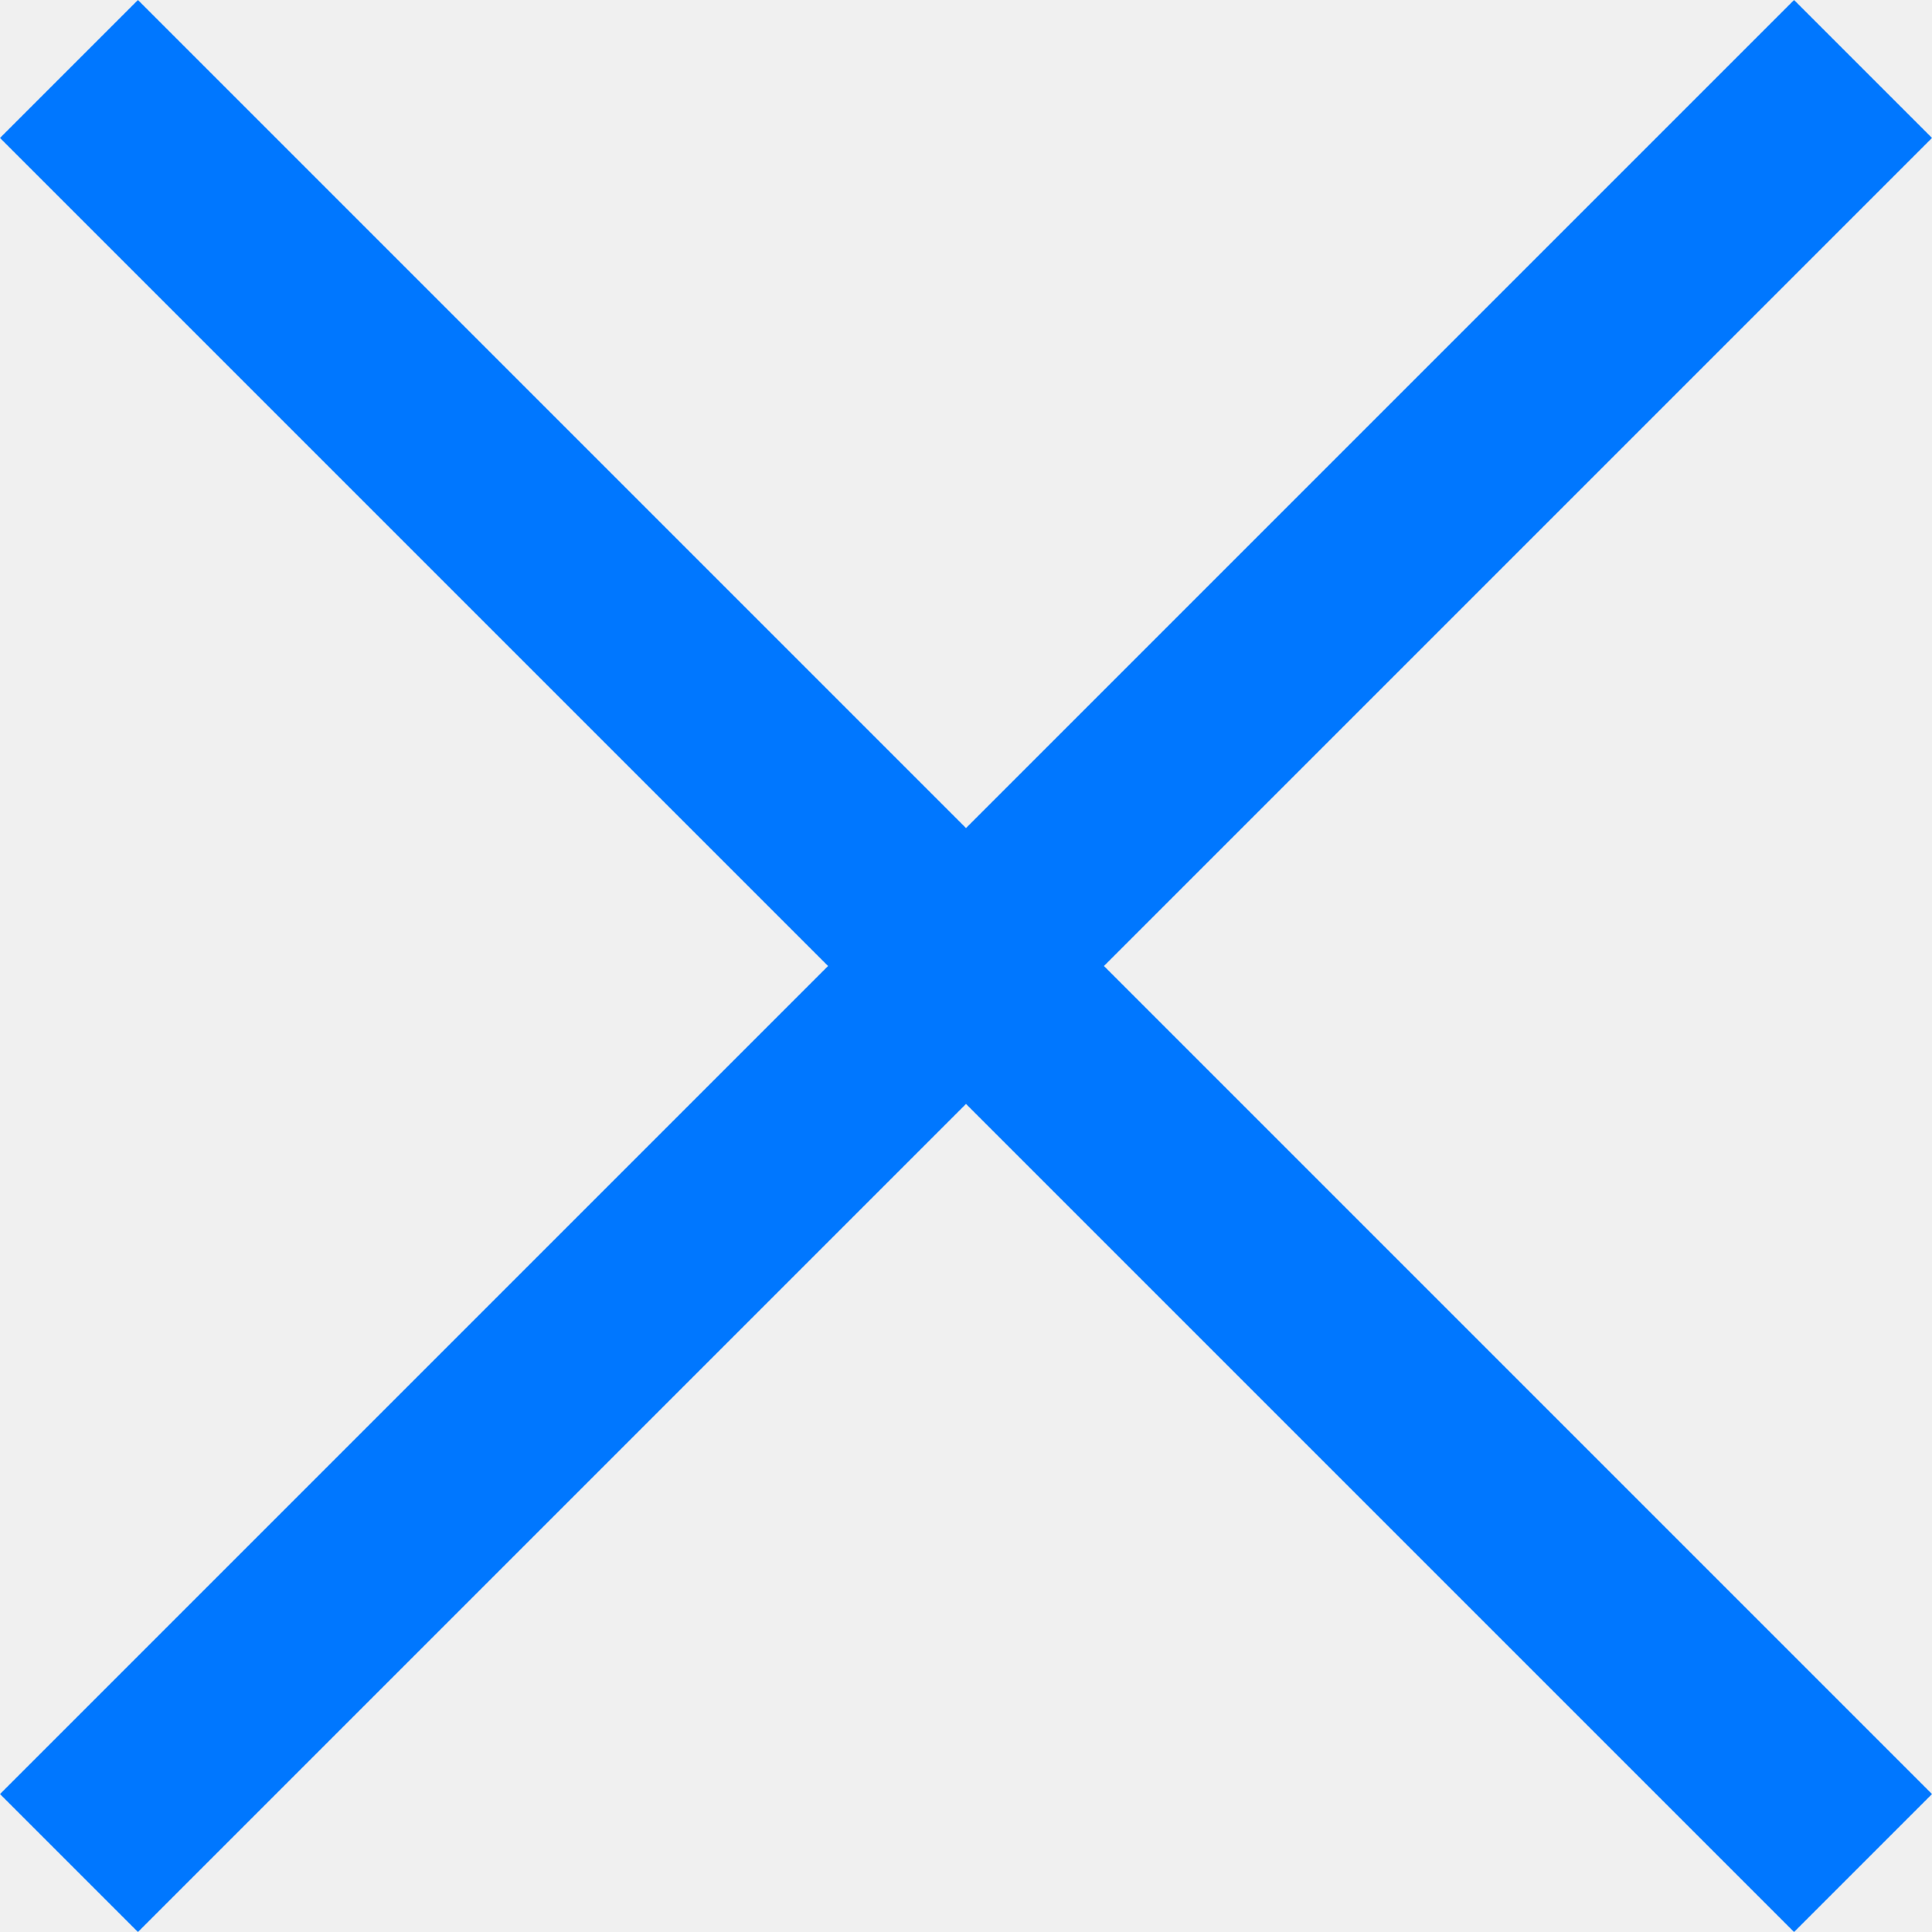
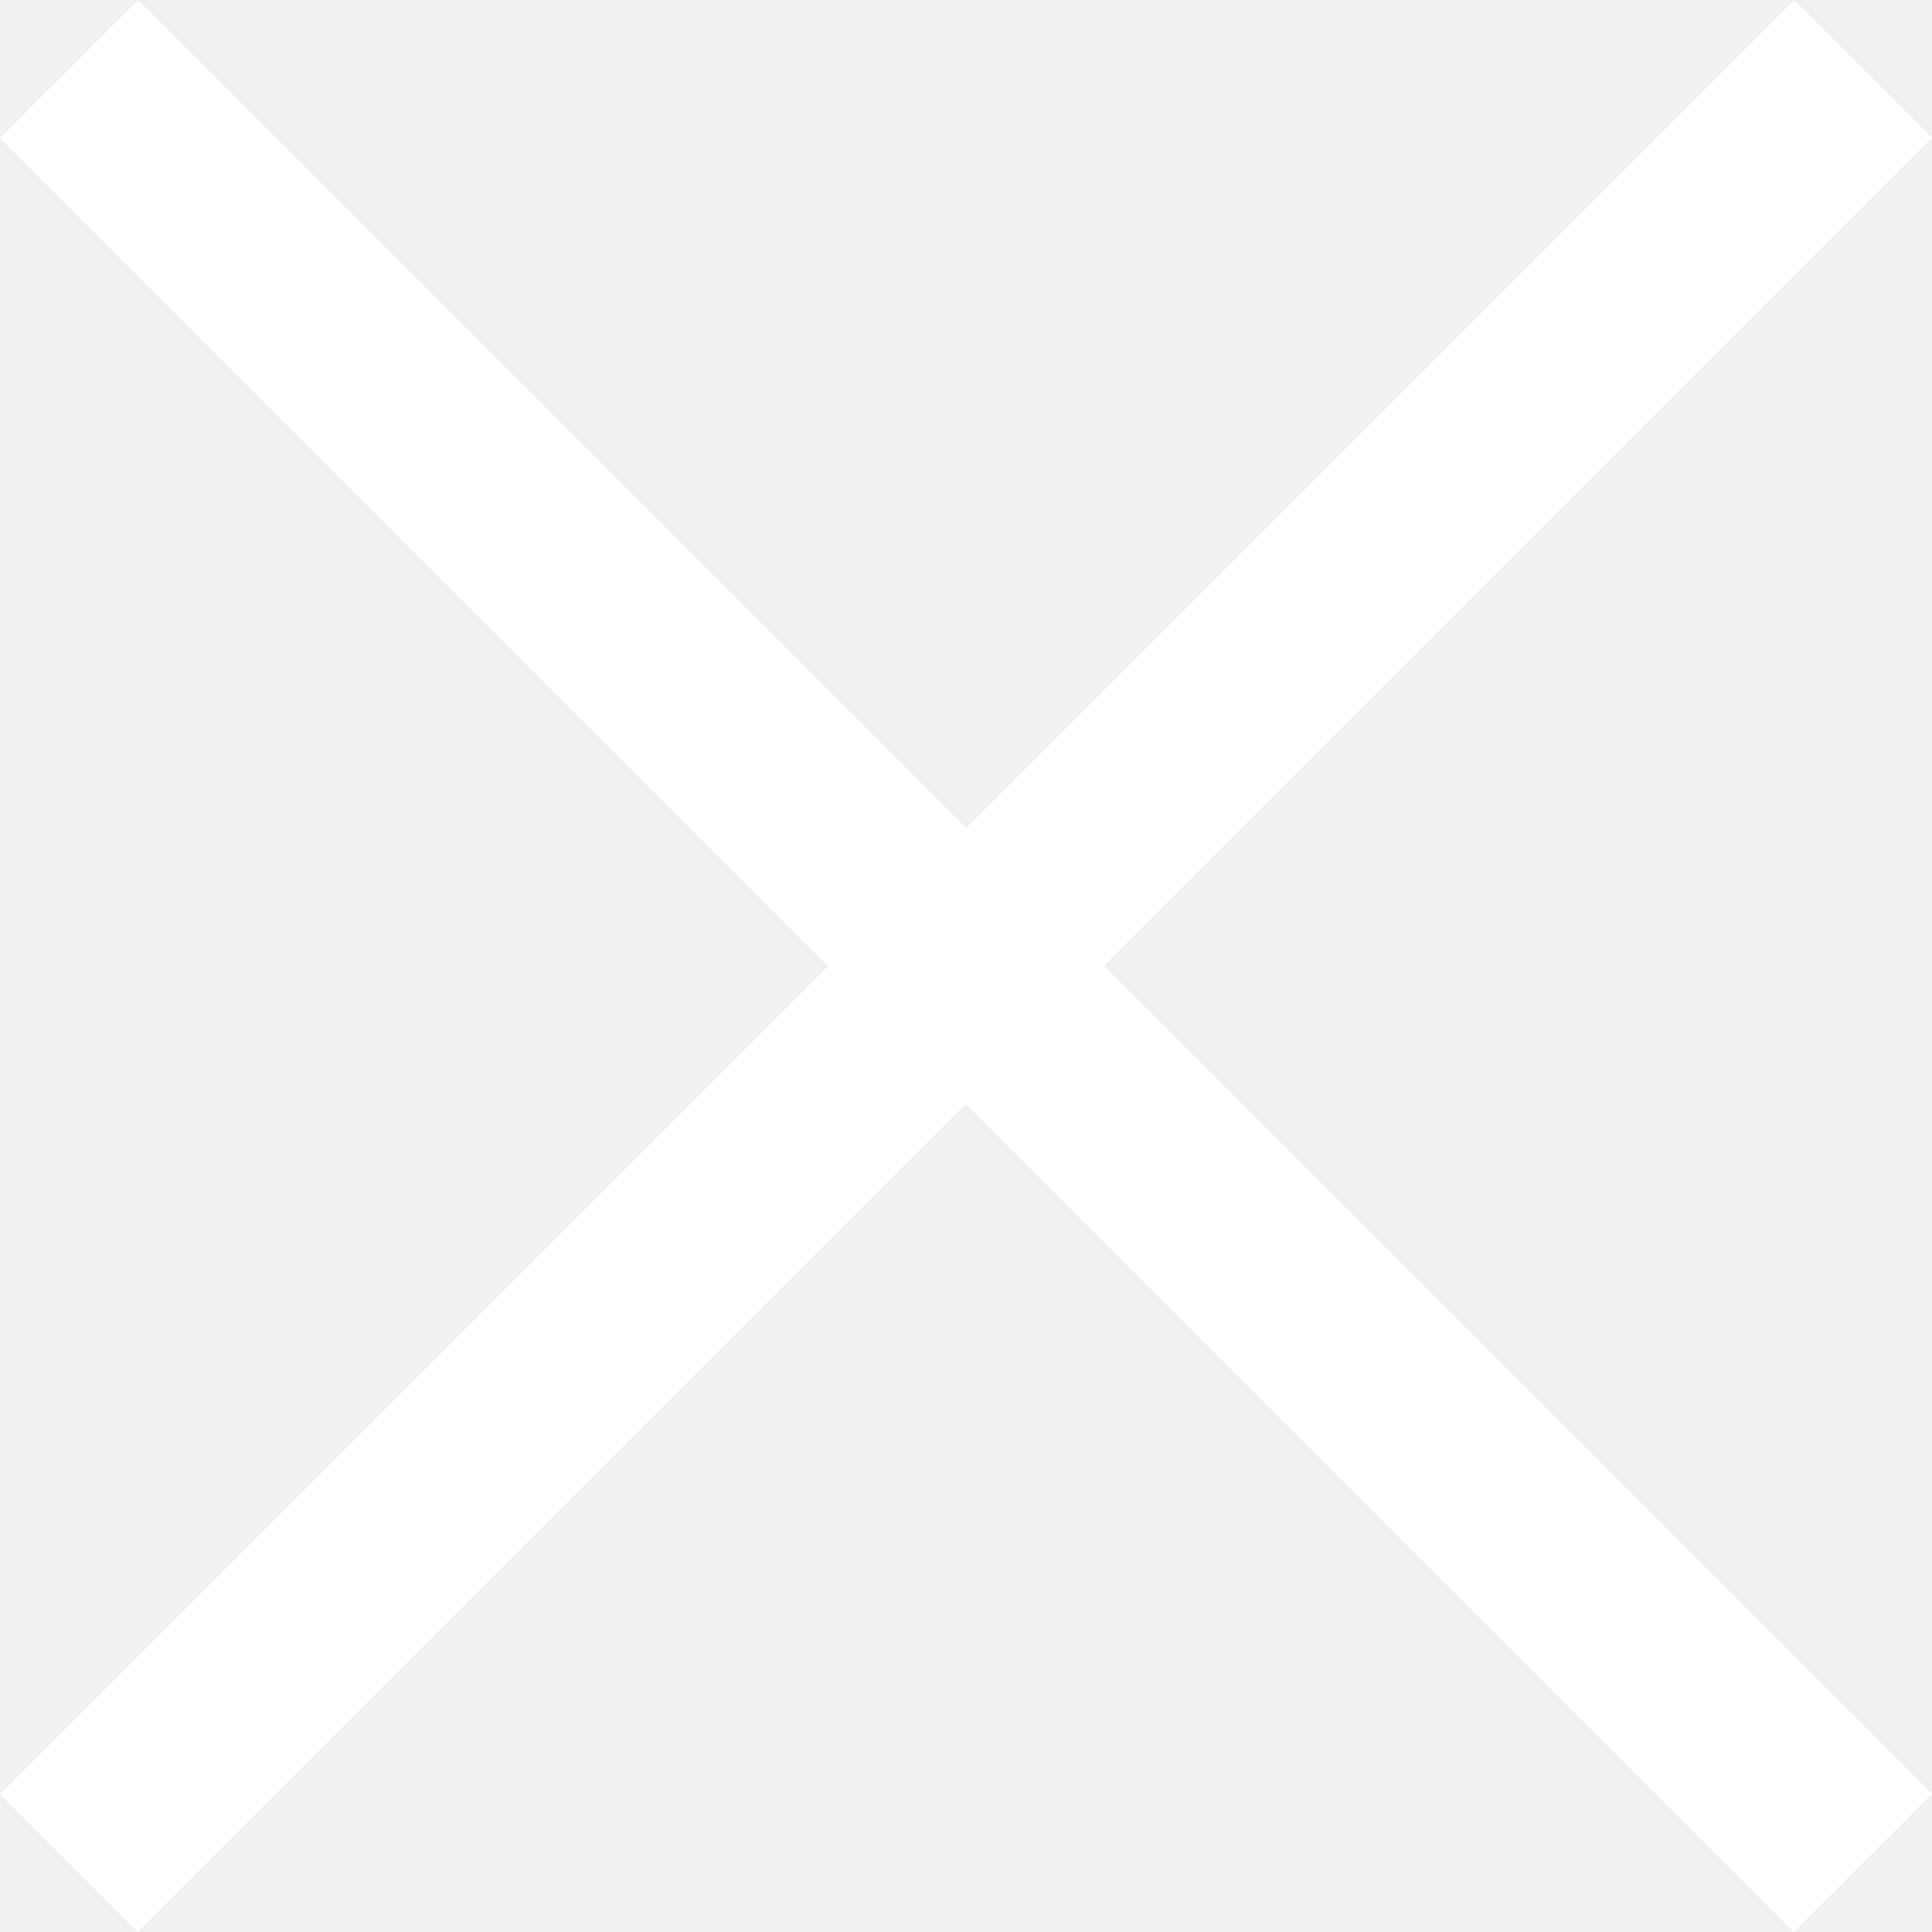
<svg xmlns="http://www.w3.org/2000/svg" width="10px" height="10px" viewBox="0 0 10 10" version="1.1">
  <defs />
  <g id="Page-1" stroke="none" stroke-width="1" fill="none" fill-rule="evenodd">
-     <g id="Artboard-1" fill="#0077FF">
+     <g id="Artboard-2" fill="#FFFFFF">
      <path d="M5,4.286 L0.714,1.0658141e-14 L5.55111512e-16,0.714 L4.286,5 L0,9.286 L0.714,10 L5,5.714 L9.286,10 L10,9.286 L5.714,5 L10,0.714 L9.286,1.0658141e-14 L5,4.286 Z" id="Combined-Shape" />
    </g>
  </g>
</svg>
